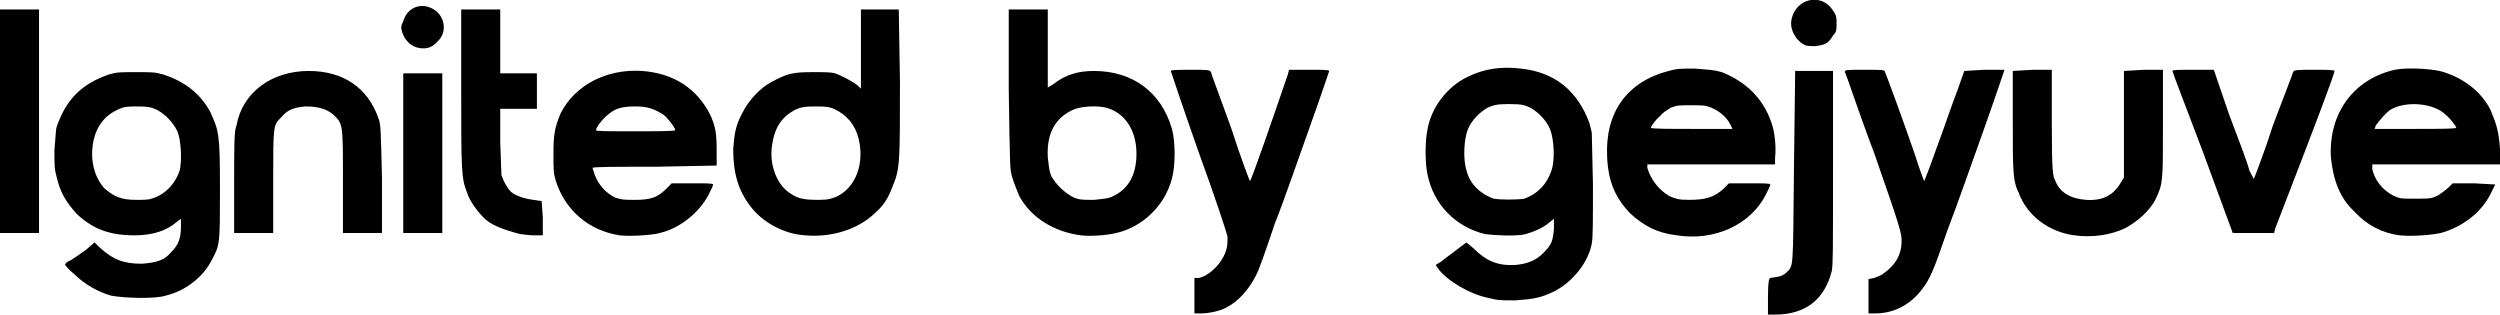
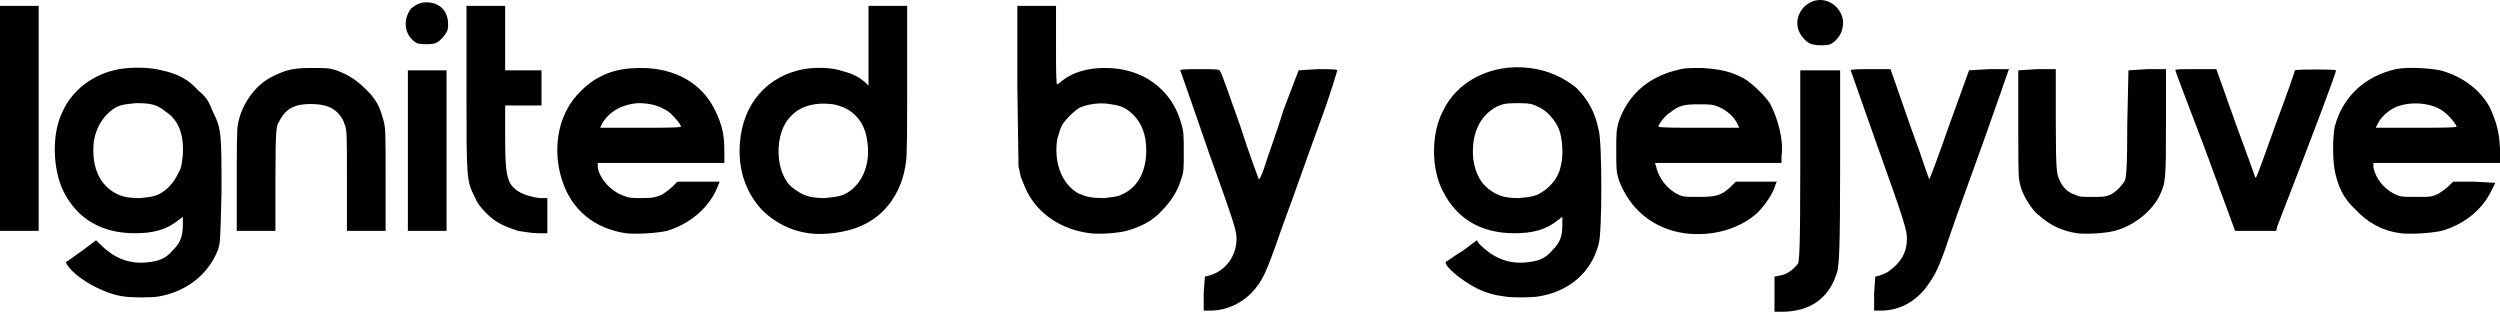
- <svg xmlns="http://www.w3.org/2000/svg" viewBox="0 0 2114 266">
-   <path fill-rule="evenodd" d="M1495 251C1495 238 1496 235 1497 235C1504 234 1506 234 1510 231C1517 224 1516 231 1517 140L1518 60L1534 60L1550 60L1550 140C1550 214 1550 222 1549 229C1543 253 1527 266 1501 266L1495 266L1495 251ZM1010 250L1010 235L1014 235C1023 233 1034 222 1037 211C1038 208 1038 203 1038 200C1037 196 1029 171 1013 127C1000 90 990 60 990 60C990 59 998 59 1007 59C1021 59 1023 59 1024 61C1024 62 1032 83 1041 108C1049 133 1057 154 1057 153C1058 153 1076 101 1089 63L1090 59L1107 59C1117 59 1124 59 1124 60C1124 60 1117 81 1108 106C1099 131 1086 169 1078 189C1071 210 1064 230 1062 233C1056 245 1047 255 1037 260C1032 263 1022 265 1016 265L1010 265L1010 250ZM1580 250L1580 236L1585 235C1587 234 1591 233 1593 231C1603 224 1608 215 1608 204C1608 197 1607 193 1585 130C1571 93 1561 62 1560 61C1560 59 1561 59 1577 59C1592 59 1594 59 1594 61C1595 63 1609 101 1619 130C1623 143 1627 153 1627 153C1627 154 1632 141 1638 124C1644 108 1651 87 1655 77L1661 60L1678 59C1687 59 1695 59 1695 59C1695 59 1687 83 1677 111C1667 139 1654 176 1647 194C1635 229 1632 236 1625 245C1615 258 1601 265 1586 265L1580 265L1580 250ZM1259 252C1243 249 1223 237 1216 227L1214 224L1219 221C1221 219 1227 215 1232 211L1240 205L1246 210C1257 221 1267 225 1282 224C1292 223 1299 220 1305 214C1312 207 1313 204 1314 194L1314 185L1309 189C1304 193 1297 196 1290 198C1282 200 1264 199 1256 198C1231 192 1212 173 1207 147C1205 138 1205 119 1207 110C1210 91 1224 73 1241 65C1255 58 1270 56 1286 58C1315 61 1334 77 1344 104L1346 112L1347 156C1347 186 1347 201 1346 206C1343 222 1330 238 1315 246C1303 252 1296 253 1281 254C1270 254 1266 254 1259 252ZM94 250C83 247 71 240 63 232C58 228 55 224 55 224C55 223 57 221 60 220C63 218 69 214 73 211L80 205L84 209C96 220 105 223 120 223C133 222 139 220 145 213C151 207 153 201 153 192L153 185L149 188C141 195 129 199 114 199C93 199 79 194 65 181C56 171 51 163 48 150C46 143 46 140 46 127C47 117 47 110 48 107C56 84 69 71 92 63C99 61 101 61 115 61C129 61 131 61 138 63C157 69 170 80 178 95C185 111 186 112 186 160C186 207 186 207 179 220C172 234 157 246 140 250C131 253 104 252 94 250ZM524 199C498 195 478 178 470 153C468 146 468 144 468 130C468 114 469 108 474 96C486 72 513 58 543 60C570 62 589 75 600 96C605 106 606 113 606 127L606 140L554 141C521 141 501 141 501 142C501 142 502 145 503 148C506 156 512 163 520 167C526 169 528 169 537 169C550 169 556 167 563 160L568 155L586 155C597 155 603 155 603 156C603 157 601 161 599 165C591 180 575 193 558 197C551 199 532 200 524 199ZM681 199C663 198 645 188 635 175C624 161 620 146 620 126C621 113 622 106 628 95C633 85 643 74 653 69C666 62 671 61 687 61C697 61 703 61 706 62C712 64 721 69 725 72L728 75L728 42L728 8L744 8L760 8L761 69C761 137 761 143 755 157C751 168 747 174 739 181C725 194 703 201 681 199ZM914 199C891 196 872 184 862 166C860 161 857 154 856 150C854 144 854 143 853 76L853 8L869 8L886 8L886 41L886 74L891 71C901 63 912 60 925 60C958 60 982 78 991 109C994 120 994 140 991 151C985 174 966 192 944 197C936 199 922 200 914 199ZM1418 199C1401 197 1390 191 1378 180C1366 167 1360 154 1359 133C1357 95 1376 69 1411 60C1418 58 1421 58 1433 58C1445 59 1449 59 1456 61C1476 69 1491 83 1498 104C1501 112 1502 126 1501 133L1501 139L1447 139L1393 139L1393 142C1396 152 1403 161 1412 166C1417 168 1419 169 1428 169C1442 169 1449 167 1457 160L1462 155L1479 155C1491 155 1497 155 1497 156C1497 157 1495 161 1493 165C1480 190 1450 204 1418 199ZM1754 199C1732 196 1714 182 1707 163C1702 153 1702 145 1702 101L1702 60L1719 59L1735 59L1735 104C1735 147 1736 149 1738 153C1742 163 1751 168 1764 169C1778 170 1787 165 1793 155L1796 150L1796 105L1796 60L1813 59L1829 59L1829 104C1829 154 1829 155 1823 168C1818 178 1808 187 1797 193C1784 199 1769 201 1754 199ZM2029 199C2014 197 2001 190 1991 179C1979 168 1973 153 1971 133C1969 96 1990 67 2025 59C2035 57 2053 58 2063 60C2082 65 2098 77 2106 93C2111 105 2113 111 2114 126L2114 139L2060 139L2006 139L2006 143C2008 152 2014 160 2023 165C2029 168 2030 168 2042 168C2055 168 2056 168 2062 165C2065 163 2069 160 2071 158L2074 155L2092 155L2110 156L2106 164C2098 180 2082 192 2064 197C2055 199 2038 200 2029 199ZM440 198C425 194 414 190 408 183C404 179 397 170 395 163C390 151 390 143 390 74L390 8L406 8L423 8L423 35L423 62L438 62L454 62L454 77L454 92L438 92L423 92L423 120L424 148L426 153C428 157 430 160 431 161C434 165 443 168 451 169L458 170L459 184L459 199L451 199C447 199 442 198 440 198ZM0 102L0 8L16 8L33 8L33 102L33 197L16 197L0 197L0 102ZM198 155C198 121 198 111 200 106C205 78 230 60 261 60C290 60 311 74 320 100C322 105 322 109 323 151L323 197L307 197L290 197L290 153C290 104 290 105 282 97C276 92 269 90 258 90C248 91 243 93 238 99C231 106 231 105 231 154L231 197L214 197L198 197L198 155ZM341 130L341 62L358 62L374 62L374 130L374 197L358 197L341 197L341 130ZM1863 129C1849 92 1837 61 1837 60C1837 59 1842 59 1854 59L1872 59L1885 97C1893 118 1901 139 1902 144C1904 148 1906 152 1906 151C1906 151 1914 131 1922 106C1931 82 1939 62 1939 61C1940 59 1942 59 1957 59C1966 59 1974 59 1974 60C1975 60 1960 100 1924 193L1923 197L1906 197L1888 197L1863 129ZM128 168C139 165 148 156 152 144C154 135 153 118 150 111C146 103 140 97 133 93C128 91 127 90 116 90C104 90 103 91 97 94C84 101 77 115 78 134C79 144 82 152 88 159C96 166 102 169 115 169C120 169 126 169 128 168ZM708 166C722 159 730 142 727 122C725 109 719 100 709 94C703 91 702 90 690 90C678 90 677 91 672 93C661 99 655 108 653 122C650 139 657 157 669 164C675 168 680 169 692 169C701 169 703 168 708 166ZM941 166C954 160 961 148 961 130C961 110 951 95 935 91C927 89 913 90 907 93C892 100 885 113 886 133C887 141 887 144 889 149C893 156 900 163 908 167C913 169 915 169 925 169C934 168 937 168 941 166ZM1289 168C1300 164 1308 156 1312 144C1315 135 1314 118 1311 110C1308 102 1301 95 1294 91C1289 89 1288 88 1276 88C1265 88 1263 89 1258 91C1251 95 1244 102 1241 110C1238 118 1237 134 1240 144C1243 156 1252 164 1263 168C1269 169 1283 169 1289 168ZM571 110C571 108 564 99 561 97C553 92 548 90 537 90C525 90 520 92 514 97C509 101 504 108 504 110C504 111 510 111 538 111C556 111 571 111 571 110ZM1463 105C1460 99 1454 94 1447 91C1442 89 1440 89 1430 89C1420 89 1418 89 1413 91C1410 93 1406 95 1404 98C1400 101 1396 107 1396 108C1396 109 1412 109 1431 109L1465 109L1463 105ZM2077 108C2077 107 2072 100 2068 97C2058 87 2034 85 2021 93C2017 96 2012 102 2009 106L2008 109L2042 109C2061 109 2077 109 2077 108ZM352 40C346 38 342 33 340 27C339 23 339 22 341 18C344 7 355 2 365 7C376 12 379 27 370 35C365 41 359 42 352 40ZM1526 38C1518 34 1513 24 1515 16C1519 -2 1541 -6 1550 9C1553 13 1553 15 1553 20C1553 25 1553 27 1550 30C1546 37 1543 38 1535 39C1531 39 1528 39 1526 38Z" />
+ <svg xmlns="http://www.w3.org/2000/svg" viewBox="0 0 2133 266">
+   <path fill-rule="evenodd" d="M1514 251L1514 236L1519 235C1525 234 1530 230 1534 225C1535 222 1536 219 1536 140L1536 60L1553 60L1570 60L1570 140C1570 216 1569 222 1568 230C1562 253 1546 266 1520 266L1514 266L1514 251ZM1027 250L1028 236L1032 235C1046 231 1055 218 1055 204C1055 197 1054 193 1031 129C1018 91 1007 60 1007 60C1007 59 1015 59 1024 59C1038 59 1041 59 1041 61C1042 61 1049 82 1058 107C1066 132 1074 153 1074 153C1074 154 1077 149 1079 142C1081 135 1089 114 1095 94L1108 60L1124 59C1133 59 1141 59 1141 60C1141 60 1135 81 1126 105C1117 129 1104 167 1096 188C1082 228 1079 236 1072 245C1063 257 1048 265 1033 265L1027 265L1027 250ZM1599 250L1600 236L1604 235C1606 234 1610 233 1612 231C1622 224 1627 215 1627 204C1627 197 1626 192 1603 128C1590 91 1579 60 1579 60C1579 59 1587 59 1596 59L1613 59L1614 62C1616 67 1628 103 1638 130C1642 142 1646 153 1646 153C1646 154 1654 133 1663 107L1680 60L1697 59C1706 59 1714 59 1714 59C1714 59 1705 85 1694 116C1683 147 1670 182 1666 194C1656 224 1652 233 1647 240C1637 256 1622 265 1605 265L1599 265L1599 250ZM106 253C89 251 66 238 58 227C56 224 56 224 57 223C58 223 64 218 70 214L82 205L85 208C97 220 109 225 124 224C135 223 141 221 147 214C154 207 156 202 156 191L156 185L152 188C142 196 131 199 115 199C87 199 66 187 54 163C45 144 44 115 53 96C61 78 77 65 97 60C108 57 127 57 138 60C152 63 161 68 169 77C176 83 178 86 181 94C189 110 189 113 189 163C188 205 188 207 186 213C178 234 159 249 135 253C129 254 113 254 106 253ZM1284 253C1276 252 1268 250 1260 246C1246 239 1230 225 1234 223C1235 223 1241 218 1248 214L1260 205L1262 208C1274 220 1286 225 1301 224C1312 223 1318 221 1324 214C1331 207 1333 202 1333 192L1333 185L1329 188C1319 196 1308 199 1292 199C1264 199 1243 187 1231 163C1221 144 1221 114 1231 95C1243 69 1273 54 1305 58C1321 60 1334 66 1345 75C1355 85 1361 96 1364 111C1367 121 1367 199 1364 208C1358 232 1339 249 1312 253C1306 254 1290 254 1284 253ZM534 199C507 195 488 179 480 155C473 135 474 111 484 93C489 83 501 71 511 66C522 60 533 58 547 58C576 58 599 71 610 94C616 106 618 115 618 128L618 139L564 139L510 139L510 143C512 153 521 163 532 167C537 169 539 169 548 169C558 169 560 168 565 166C568 164 572 161 574 159L578 155L596 155L614 155L612 160C605 177 589 191 569 197C560 199 543 200 534 199ZM690 199C675 197 661 190 650 179C638 166 631 149 631 129C631 94 650 68 681 60C693 57 709 57 720 61C728 63 733 66 738 70L741 73L741 39L741 5L758 5L774 5L774 67C774 101 774 133 773 138C770 163 756 184 734 193C723 198 704 201 690 199ZM930 199C906 196 886 183 876 163C875 161 873 156 871 151L869 142L868 74L868 5L884 5L901 5L901 38C901 57 901 72 902 72C902 72 904 71 906 69C915 62 927 58 942 58C955 58 964 60 975 65C991 73 1003 87 1008 106C1010 112 1010 117 1010 131C1010 143 1010 147 1008 152C1005 163 999 172 991 180C983 189 972 194 961 197C953 199 938 200 930 199ZM1437 199C1410 195 1390 178 1381 153C1379 146 1379 144 1379 129C1379 113 1379 112 1381 104C1389 81 1406 66 1430 60C1437 58 1440 58 1452 58C1468 59 1477 61 1488 67C1495 71 1506 82 1510 88C1517 101 1522 120 1520 133L1520 139L1466 139L1412 139L1413 142C1415 152 1423 162 1432 166C1436 168 1438 168 1449 168C1464 168 1468 167 1476 160L1481 155L1498 155L1516 155L1515 157C1513 165 1506 175 1499 182C1483 196 1460 202 1437 199ZM1772 199C1760 197 1750 193 1740 184C1734 180 1726 167 1724 159C1722 152 1722 150 1722 106L1722 60L1738 59L1754 59L1754 104C1754 147 1755 149 1757 153C1759 159 1764 164 1770 166C1774 168 1776 168 1785 168C1794 168 1796 168 1801 166C1806 163 1810 159 1813 154C1814 151 1815 145 1815 105L1816 60L1832 59L1848 59L1848 104C1848 153 1848 156 1842 168C1835 181 1820 193 1804 197C1797 199 1780 200 1772 199ZM2048 199C2033 197 2020 190 2010 179C2001 171 1996 162 1993 150C1990 140 1990 118 1992 108C1999 82 2018 65 2044 59C2054 57 2072 58 2082 60C2101 65 2117 77 2125 93C2130 105 2132 111 2133 126L2133 139L2079 139L2025 139L2025 143C2027 152 2033 160 2042 165C2048 168 2049 168 2062 168C2074 168 2075 168 2081 165C2084 163 2088 160 2090 158L2093 155L2111 155L2129 156L2125 164C2117 180 2101 192 2083 197C2074 199 2057 200 2048 199ZM442 197C430 193 423 190 415 182C410 177 407 173 405 168C398 154 398 153 398 75L398 5L414 5L431 5L431 32L431 60L446 60L462 60L462 75L462 90L446 90L431 90L431 116C431 143 432 149 435 156C439 163 447 167 460 169L467 169L467 184L467 199L459 199C455 199 448 198 442 197ZM0 101L0 5L16 5L33 5L33 101L33 197L16 197L0 197L0 101ZM202 155C202 130 202 110 203 106C206 89 218 72 233 65C245 59 252 58 266 58C278 58 281 58 287 60C298 64 305 69 313 77C321 85 324 91 327 102C329 109 329 112 329 153L329 197L312 197L296 197L296 154C296 113 296 111 294 106C292 99 286 93 280 91C273 88 257 88 251 91C245 93 241 98 238 104C236 107 235 108 235 152L235 197L218 197L202 197L202 155ZM348 128L348 60L364 60L381 60L381 128L381 197L364 197L348 197L348 128ZM1882 129C1868 92 1856 61 1856 60C1856 59 1860 59 1873 59L1891 59L1907 104C1916 129 1924 150 1924 151C1925 152 1925 152 1925 151C1926 150 1933 130 1942 105C1951 81 1958 61 1958 60C1959 59 1993 59 1993 60C1994 60 1976 108 1943 193L1942 197L1925 197L1907 197L1882 129ZM135 166C143 162 148 156 152 148C155 143 155 140 156 132C157 114 152 102 141 95C134 89 128 88 116 88C107 89 105 89 100 91C89 97 82 108 80 121C78 141 84 156 97 164C104 168 109 169 120 169C128 168 130 168 135 166ZM720 166C735 159 743 141 740 121C738 103 727 92 711 89C697 87 683 90 675 99C660 113 661 148 676 160C685 167 691 169 704 169C712 168 715 168 720 166ZM957 166C971 160 978 146 978 128C978 115 974 105 967 98C961 92 956 90 948 89C939 87 927 89 921 92C916 95 909 102 906 107C905 109 903 115 902 119C899 139 906 157 920 165C927 168 931 169 942 169C950 168 953 168 957 166ZM1312 166C1322 161 1330 152 1332 140C1334 132 1333 117 1330 110C1327 103 1320 94 1312 91C1308 89 1306 88 1295 88C1283 88 1282 89 1277 91C1262 99 1255 115 1257 136C1259 149 1264 158 1274 164C1281 168 1286 169 1296 169C1305 168 1307 168 1312 166ZM581 108C581 106 574 98 570 95C562 90 555 88 544 88C531 89 520 95 514 105L512 109L546 109C565 109 581 109 581 108ZM1482 105C1479 99 1473 94 1466 91C1461 89 1459 89 1449 89C1437 89 1432 90 1425 96C1421 98 1415 106 1415 108C1415 109 1431 109 1450 109L1484 109L1482 105ZM2096 108C2096 107 2091 100 2087 97C2079 89 2062 86 2048 90C2040 92 2032 99 2029 105L2027 109L2061 109C2080 109 2096 109 2096 108ZM1544 37C1540 35 1535 29 1534 24C1531 12 1541 0 1553 0C1565 0 1575 12 1572 24C1571 30 1566 36 1561 38C1557 39 1548 39 1544 37ZM356 37C345 31 343 17 351 7C355 4 358 2 364 2C377 2 384 12 382 25C381 29 375 36 371 37C368 38 360 38 356 37Z" />
</svg>
